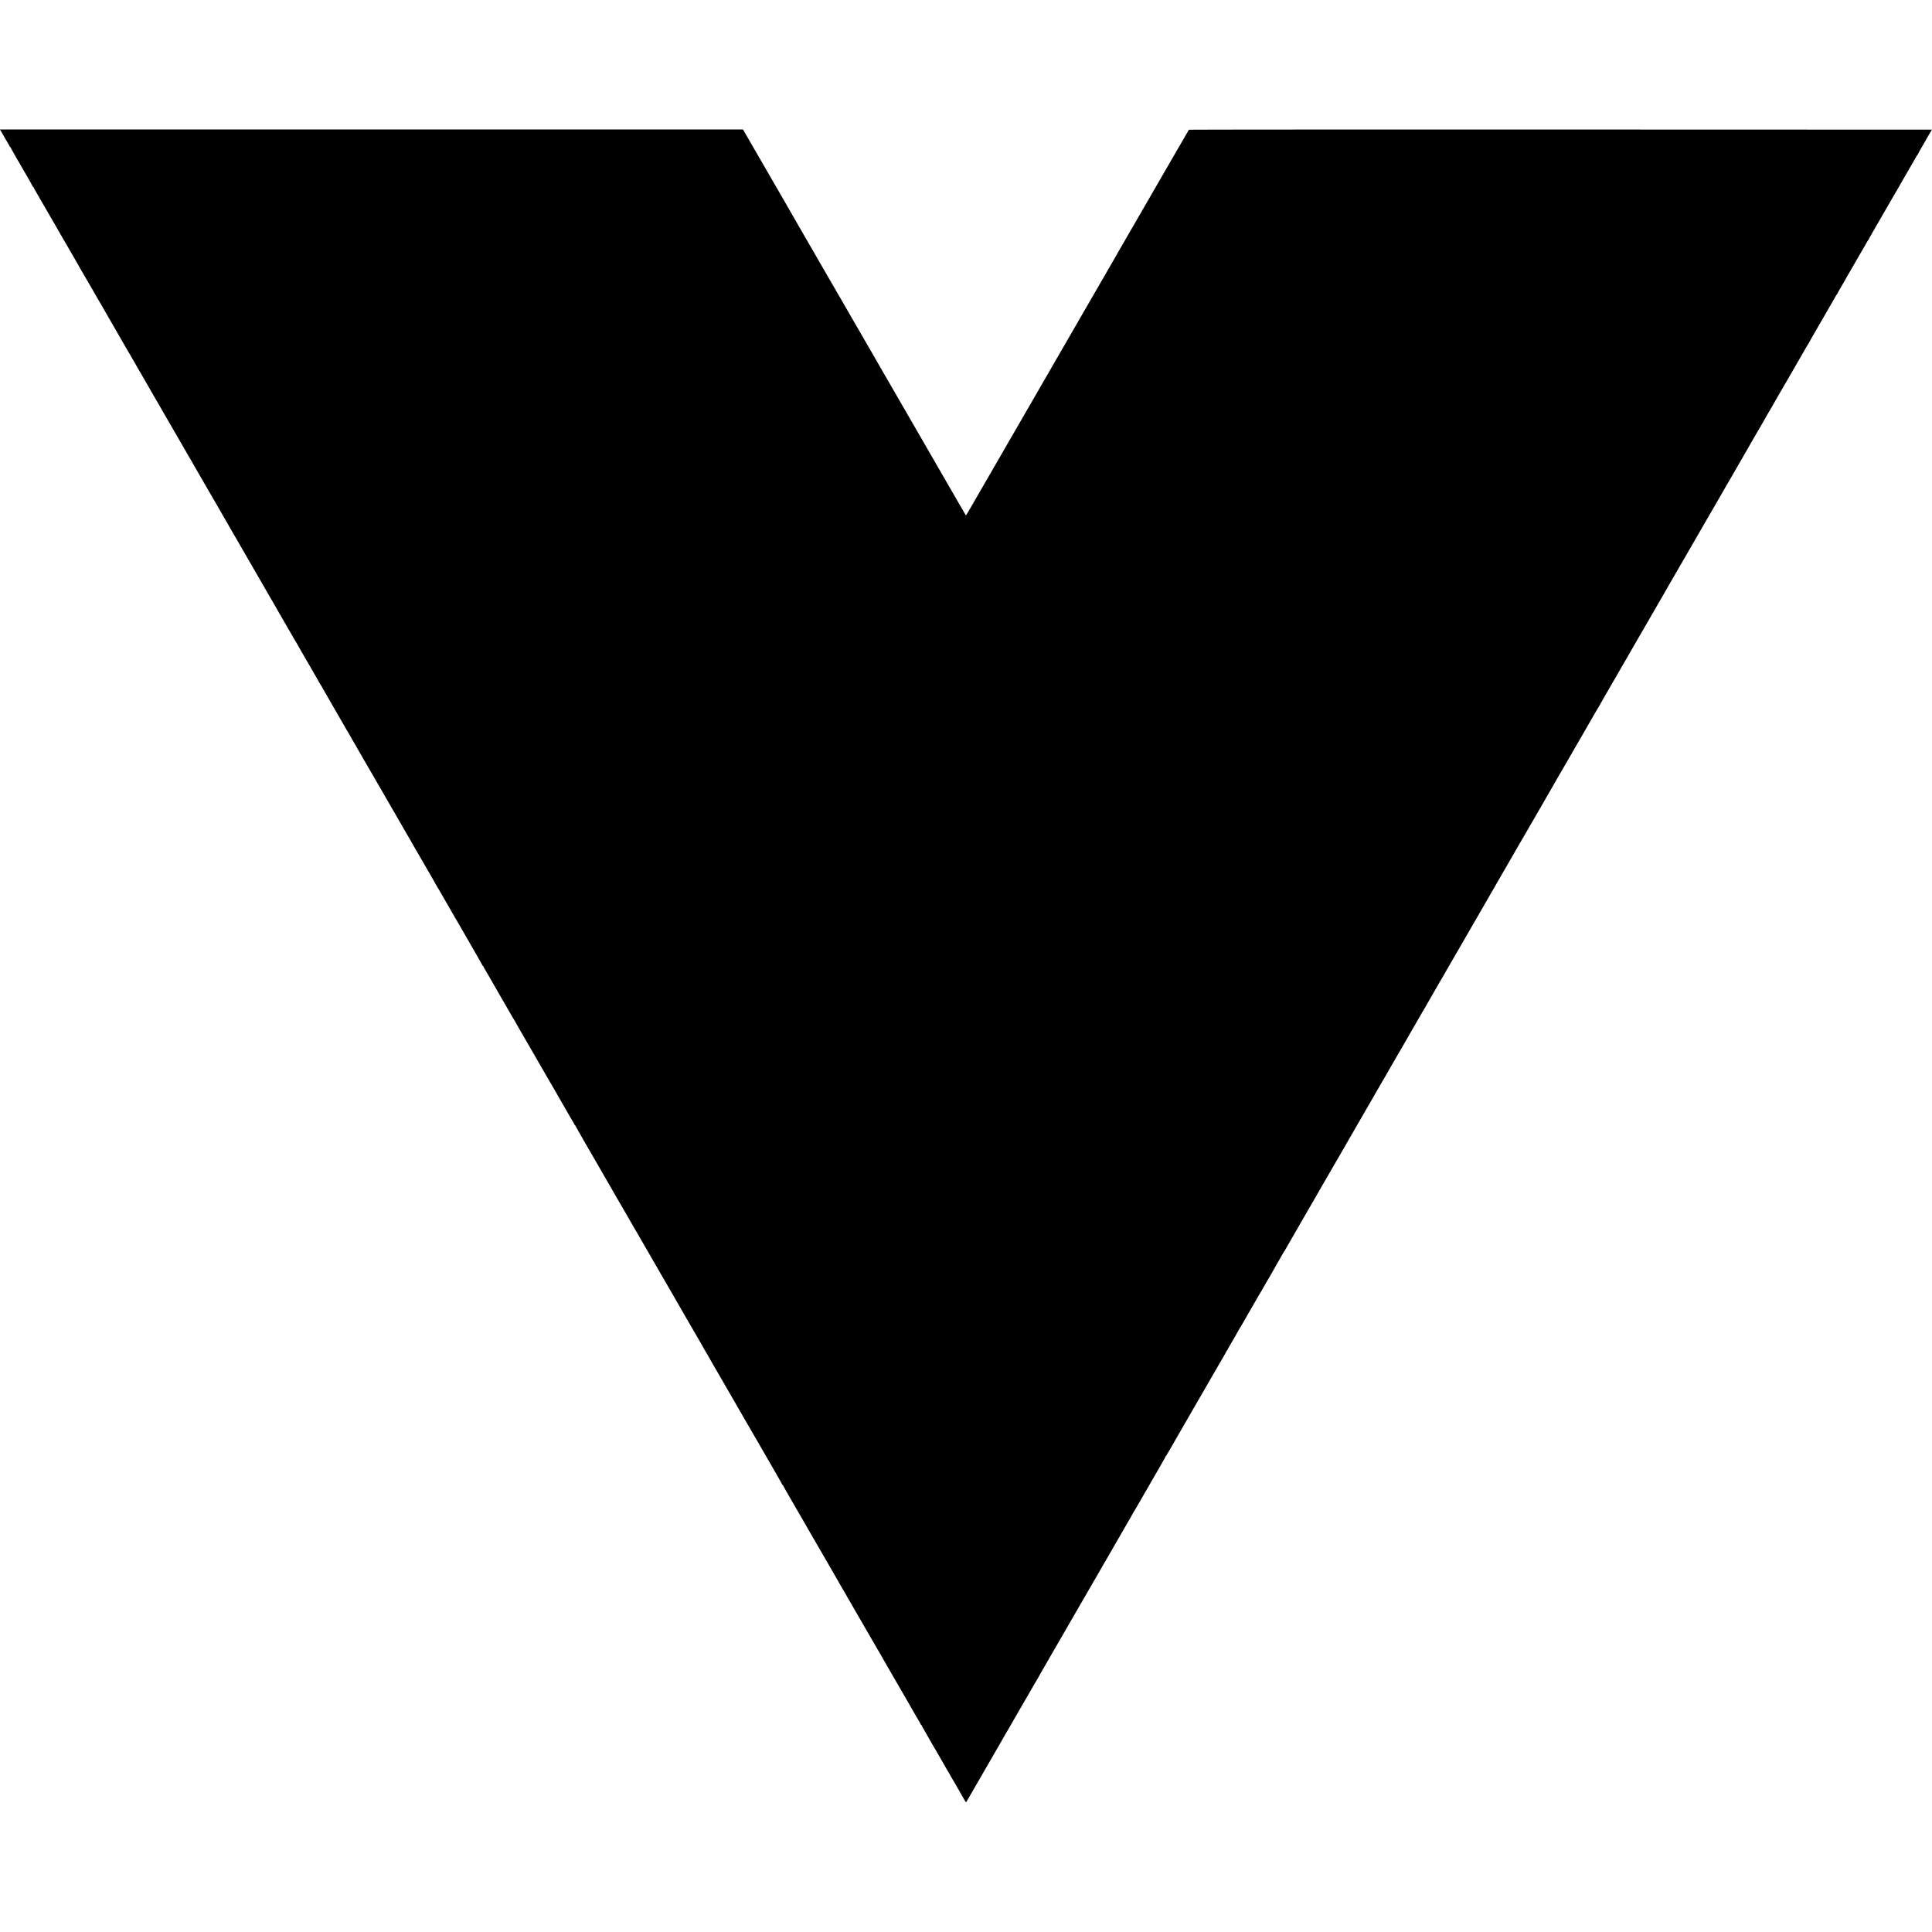
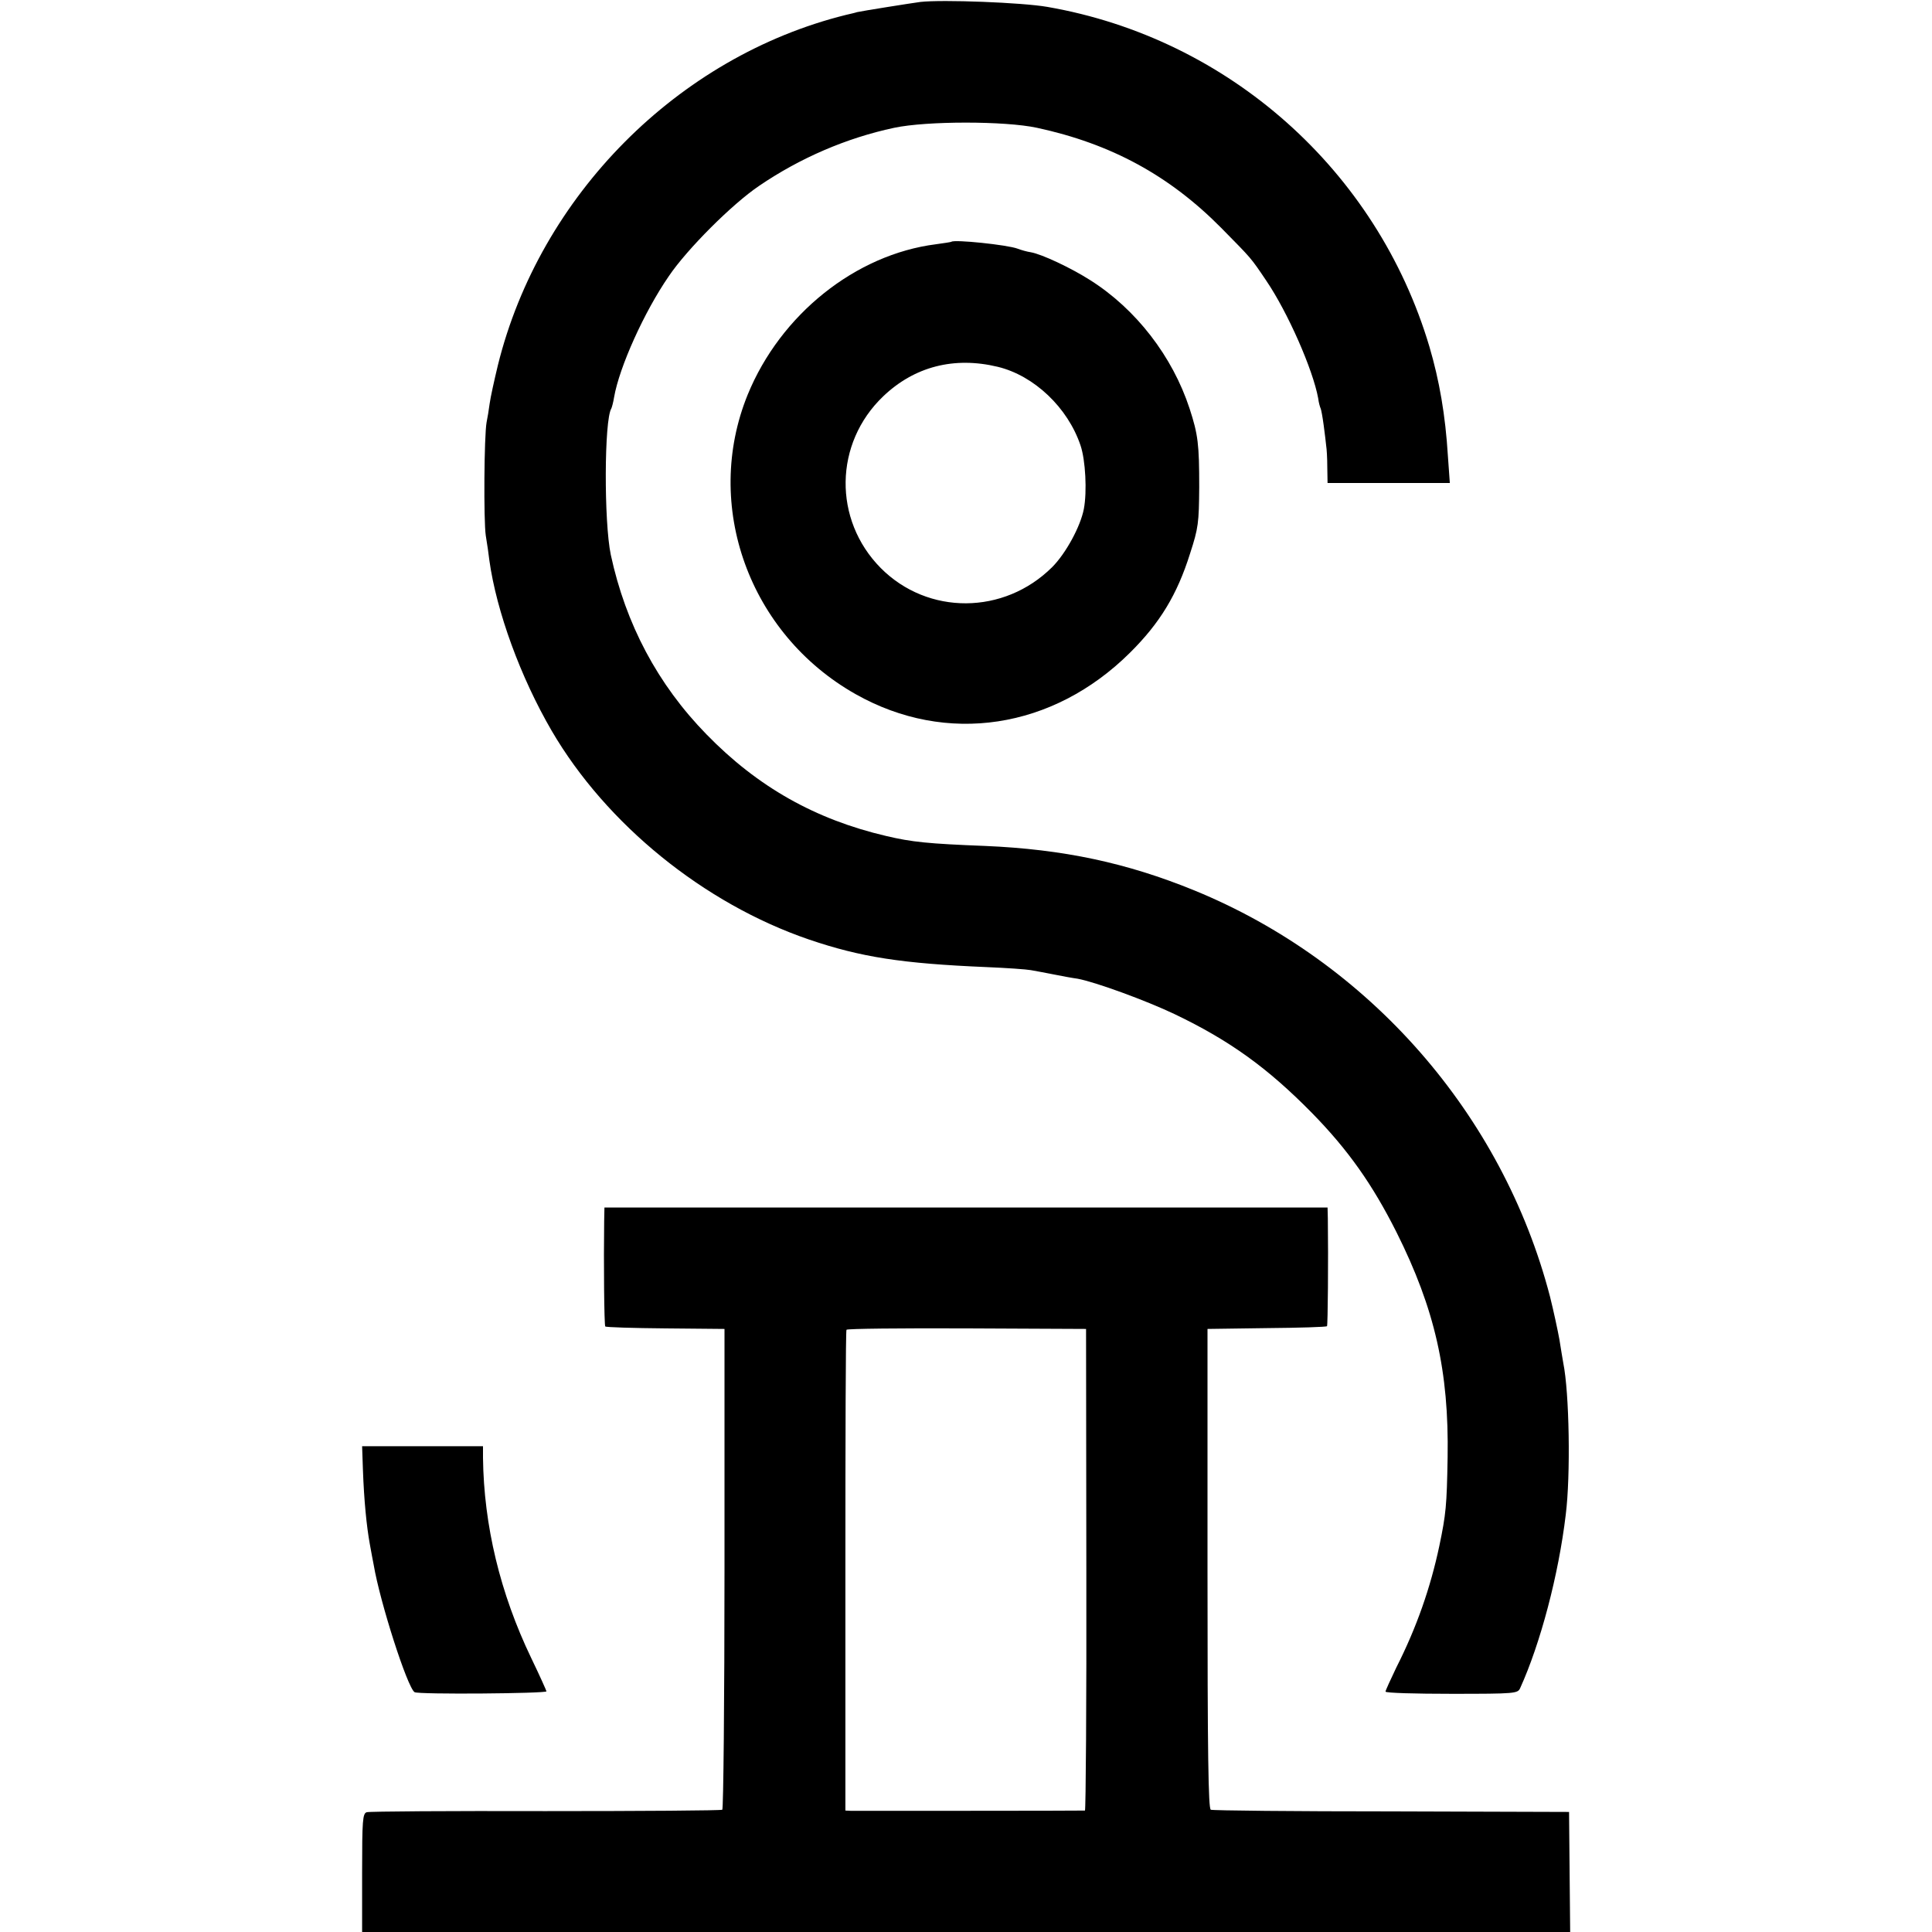
- <svg xmlns="http://www.w3.org/2000/svg" version="1.0" width="16pt" height="16pt" viewBox="0 0 16 16" preserveAspectRatio="xMidYMid meet">
-   <g transform="translate(0,16) scale(0.00032,-0.00032)" fill="#000000" stroke="none">
-     <path d="M18 46618 c45 -75 122 -207 122 -211 0 -2 25 -45 55 -95 30 -50 55 -96 55 -102 0 -5 5 -10 10 -10 6 0 10 -4 10 -9 0 -5 73 -135 161 -288 89 -153 173 -298 187 -323 14 -25 32 -57 41 -72 88 -149 187 -324 189 -335 2 -7 8 -13 13 -13 5 0 9 -4 9 -10 0 -5 46 -89 103 -187 175 -302 490 -846 507 -876 8 -16 20 -36 25 -45 28 -46 290 -498 339 -585 13 -23 74 -129 136 -236 61 -107 123 -215 137 -240 14 -25 29 -50 33 -56 5 -5 23 -37 40 -70 18 -33 38 -67 44 -75 11 -16 21 -33 63 -109 14 -25 29 -50 33 -56 4 -5 21 -35 38 -65 55 -100 261 -455 269 -465 4 -5 14 -21 20 -35 15 -29 41 -75 103 -180 24 -41 52 -88 60 -105 9 -16 57 -100 107 -185 112 -193 362 -626 380 -660 8 -14 23 -38 33 -55 11 -16 23 -37 27 -45 4 -8 26 -46 48 -85 23 -38 53 -90 67 -115 46 -81 64 -113 178 -310 62 -107 121 -210 132 -227 37 -67 56 -99 85 -148 16 -27 32 -57 36 -65 4 -8 15 -27 25 -42 9 -15 53 -89 96 -165 44 -76 177 -307 296 -513 120 -206 268 -463 330 -570 131 -227 117 -203 200 -348 36 -62 73 -125 82 -140 10 -15 21 -34 25 -42 4 -8 20 -37 36 -65 17 -27 38 -65 48 -82 49 -85 64 -111 87 -153 13 -25 28 -49 32 -55 4 -5 78 -134 165 -285 87 -151 166 -288 176 -305 10 -16 26 -43 35 -59 9 -17 125 -217 257 -445 132 -229 253 -441 270 -471 17 -30 45 -79 64 -108 18 -29 33 -54 33 -57 0 -2 20 -37 44 -77 24 -40 123 -212 221 -383 97 -170 190 -330 205 -355 16 -25 39 -65 53 -90 13 -25 81 -144 152 -265 70 -121 137 -238 150 -260 12 -22 37 -65 55 -95 18 -30 43 -73 55 -95 12 -22 48 -85 80 -140 77 -132 163 -280 190 -330 13 -22 71 -123 130 -225 59 -102 116 -199 126 -217 10 -17 29 -50 43 -72 15 -22 26 -43 26 -45 0 -2 27 -50 60 -106 33 -56 60 -103 60 -105 0 -2 55 -98 90 -155 8 -14 182 -316 239 -414 13 -22 45 -79 72 -124 27 -46 49 -86 49 -89 0 -2 14 -24 30 -48 16 -24 30 -46 30 -49 0 -5 74 -135 100 -176 5 -8 24 -42 43 -75 50 -88 58 -101 262 -455 104 -179 199 -345 213 -370 14 -25 28 -49 32 -55 4 -5 17 -26 28 -45 10 -19 62 -109 114 -200 114 -197 133 -230 170 -295 16 -27 33 -57 38 -65 17 -28 96 -165 103 -180 4 -8 16 -28 26 -45 10 -16 77 -131 148 -255 72 -124 181 -313 243 -420 62 -107 121 -209 131 -227 35 -62 323 -560 392 -678 38 -66 83 -145 100 -175 16 -30 33 -59 37 -65 4 -5 17 -27 29 -47 34 -61 56 -100 90 -156 17 -29 31 -55 31 -57 0 -2 17 -32 39 -67 21 -35 134 -229 251 -433 117 -203 235 -407 261 -451 27 -45 49 -85 49 -88 0 -4 8 -19 19 -34 15 -21 200 -341 309 -533 10 -19 33 -58 51 -87 17 -29 31 -54 31 -56 0 -2 25 -44 55 -94 30 -50 55 -95 55 -98 0 -4 6 -15 14 -23 7 -9 27 -41 43 -71 17 -30 170 -297 342 -594 171 -296 311 -542 311 -547 0 -5 5 -9 10 -9 6 0 10 -4 10 -10 0 -5 22 -47 49 -92 27 -46 58 -99 68 -118 24 -43 81 -140 93 -160 5 -8 66 -114 135 -235 69 -121 130 -227 135 -235 12 -21 259 -447 283 -490 10 -19 28 -47 38 -62 11 -14 19 -29 19 -32 0 -3 37 -69 83 -148 99 -170 305 -526 337 -583 13 -22 31 -53 41 -70 11 -16 22 -37 26 -45 7 -14 82 -146 103 -180 14 -24 181 -311 205 -355 13 -22 46 -80 75 -130 29 -49 64 -110 78 -135 14 -25 51 -88 82 -140 31 -52 59 -102 63 -110 4 -8 18 -33 31 -55 205 -353 284 -489 309 -535 17 -30 45 -78 62 -106 18 -28 36 -60 39 -72 4 -12 12 -22 17 -22 5 0 9 -4 9 -10 0 -5 109 -197 241 -427 133 -230 250 -431 259 -448 51 -90 222 -385 280 -485 37 -63 78 -135 92 -160 14 -25 67 -117 118 -205 51 -88 101 -175 111 -193 34 -58 55 -95 149 -257 51 -88 101 -173 110 -190 9 -16 76 -131 147 -255 72 -124 140 -241 151 -260 61 -108 281 -489 355 -615 38 -66 77 -133 87 -150 35 -63 91 -161 100 -175 14 -23 99 -169 128 -220 54 -97 135 -235 142 -245 4 -5 20 -32 35 -60 26 -48 238 -416 276 -480 10 -16 26 -46 37 -65 30 -53 382 -661 403 -695 10 -16 22 -37 26 -45 4 -8 26 -48 50 -88 24 -41 43 -75 43 -77 0 -2 22 -40 50 -85 27 -45 50 -84 50 -86 0 -3 38 -69 83 -147 84 -142 302 -520 340 -587 10 -19 34 -60 52 -90 18 -30 44 -75 57 -100 14 -25 45 -79 70 -120 25 -41 56 -96 70 -121 14 -25 77 -133 138 -240 62 -107 122 -210 132 -229 25 -43 310 -535 337 -581 11 -19 26 -45 34 -59 17 -32 238 -414 266 -460 11 -19 24 -41 28 -49 3 -7 75 -133 160 -278 84 -146 153 -269 153 -274 0 -5 5 -9 10 -9 6 0 10 -4 10 -10 0 -5 82 -150 181 -322 182 -314 201 -346 240 -415 12 -21 80 -139 152 -263 71 -124 141 -245 155 -270 14 -25 28 -49 32 -55 6 -8 145 -248 220 -380 37 -66 209 -362 229 -395 11 -19 24 -42 28 -49 4 -8 67 -118 140 -243 73 -125 133 -230 133 -233 0 -2 15 -28 33 -57 19 -29 47 -78 64 -108 17 -30 53 -93 79 -139 53 -90 82 -141 157 -272 82 -142 115 -199 381 -659 142 -245 268 -463 281 -485 12 -22 71 -125 132 -230 60 -104 172 -298 248 -430 76 -132 146 -253 156 -270 11 -16 22 -36 26 -44 3 -8 30 -54 60 -103 29 -49 53 -91 53 -93 0 -3 18 -34 40 -70 22 -36 40 -67 40 -69 0 -2 37 -66 81 -142 45 -77 98 -168 119 -204 20 -36 47 -81 58 -100 12 -19 27 -47 33 -62 6 -16 15 -28 20 -28 5 0 9 -4 9 -9 0 -6 63 -118 140 -251 77 -133 140 -243 140 -245 0 -2 18 -33 41 -70 22 -37 49 -83 60 -101 10 -19 29 -51 40 -71 25 -45 109 -189 126 -218 7 -11 17 -29 22 -40 6 -11 22 -38 35 -60 14 -22 37 -62 52 -90 14 -27 35 -62 45 -77 11 -14 19 -29 19 -32 0 -3 18 -35 40 -71 22 -36 40 -67 40 -69 0 -2 19 -35 42 -72 23 -38 55 -94 72 -124 26 -47 139 -244 171 -298 6 -9 21 -36 34 -60 28 -48 37 -51 51 -19 6 12 19 36 29 52 10 17 27 46 38 65 11 19 104 181 208 360 103 179 199 345 213 370 14 25 42 74 64 109 21 34 38 65 38 67 0 2 18 33 40 69 22 36 40 67 40 69 0 3 177 310 199 346 16 26 136 234 140 244 2 5 25 44 52 88 27 44 49 81 49 84 0 2 18 34 40 70 22 36 40 67 40 69 0 2 20 36 43 77 35 58 169 289 297 513 9 17 50 86 90 155 40 69 86 150 103 180 16 30 35 62 41 70 6 8 16 24 22 35 35 64 72 129 167 293 59 100 116 199 127 220 11 20 30 53 41 72 43 72 1070 1850 1121 1940 14 25 65 113 113 195 48 83 96 166 107 185 10 19 28 50 38 68 11 18 73 124 137 235 64 111 175 303 246 427 71 124 173 299 225 390 52 91 116 202 143 248 27 45 49 85 49 89 0 4 6 14 14 22 7 9 28 43 46 76 26 47 251 436 378 655 11 19 29 51 40 70 11 19 101 176 201 348 99 172 181 317 181 323 0 5 5 9 10 9 6 0 10 5 10 11 0 6 8 23 18 37 11 15 32 52 49 82 16 30 130 228 253 440 122 212 234 405 248 430 13 25 39 70 57 100 39 65 69 117 130 225 25 44 50 87 55 95 12 19 78 134 220 380 61 107 129 224 150 260 161 277 222 382 246 425 15 28 47 83 71 123 24 41 43 78 43 83 0 5 4 9 8 9 4 0 13 12 19 28 7 15 23 45 36 67 66 110 277 478 277 483 0 3 6 13 14 21 7 9 27 41 43 71 17 30 45 80 63 110 34 57 375 649 394 685 6 11 16 27 22 35 6 8 26 42 44 75 18 33 41 74 51 90 10 17 24 41 32 55 54 97 72 128 88 152 11 14 19 28 19 30 0 3 79 141 175 308 96 167 175 305 175 308 0 3 6 13 14 21 7 9 26 39 41 66 33 60 276 483 338 587 24 40 46 80 50 88 4 8 13 24 20 35 14 23 95 163 125 215 11 19 52 91 92 160 40 69 80 139 90 155 9 17 103 179 207 360 105 182 200 346 211 365 103 181 463 802 489 845 7 11 15 27 19 35 4 8 29 51 55 95 64 110 828 1433 848 1470 9 17 24 41 33 55 9 14 29 48 45 77 15 28 52 93 82 145 30 51 62 107 71 123 17 30 231 398 400 690 51 88 103 179 115 202 12 23 26 48 32 55 6 7 24 38 40 68 17 30 61 107 98 170 37 63 84 144 103 180 19 36 41 72 48 81 8 8 14 18 14 21 0 4 27 51 59 106 32 55 72 124 89 154 16 29 71 125 122 213 51 88 104 180 118 205 13 25 28 50 32 55 4 6 17 26 28 45 11 19 45 80 77 135 31 55 66 116 77 135 11 19 88 152 171 295 401 694 620 1072 650 1125 11 19 87 152 170 295 83 143 158 273 166 288 9 16 21 36 26 45 6 9 31 52 55 96 25 43 54 94 66 115 11 20 95 164 186 321 91 157 173 299 182 315 9 17 26 46 37 65 12 19 66 114 121 210 56 96 108 186 117 200 8 14 24 40 34 59 24 45 383 664 412 713 5 9 17 29 26 45 15 28 120 210 241 419 36 61 68 117 72 125 4 8 12 23 19 34 35 57 245 420 262 453 11 20 35 61 53 90 17 29 32 54 32 56 0 3 28 51 62 108 33 57 70 119 80 138 10 19 23 42 28 50 5 8 32 53 59 100 27 47 149 258 271 470 122 212 234 405 248 430 30 53 62 108 80 135 6 11 15 27 19 35 4 8 85 150 181 315 96 165 187 323 202 350 31 56 116 202 130 225 5 8 25 42 43 75 19 33 92 159 162 280 149 257 157 271 202 350 19 33 38 67 43 75 9 14 228 392 275 475 12 22 55 96 95 165 40 69 80 139 90 155 24 42 202 350 221 383 9 15 27 47 41 72 14 25 75 131 136 236 61 106 121 210 134 232 99 172 271 470 279 482 5 8 23 40 40 70 18 30 81 141 142 245 60 105 121 210 135 235 14 25 71 124 127 220 56 96 143 247 194 335 51 88 96 167 102 175 14 24 180 311 204 355 23 43 340 590 356 615 5 8 50 87 101 175 171 301 517 898 582 1008 25 43 46 81 46 83 0 2 12 23 27 47 14 23 40 67 56 97 16 30 35 62 42 70 7 8 15 22 18 30 4 8 20 38 37 65 16 28 33 57 37 65 6 12 111 196 143 250 5 8 55 95 112 193 57 98 113 195 126 215 12 20 27 46 32 57 6 11 14 27 20 35 5 8 76 130 156 270 80 140 165 287 187 325 23 39 52 90 66 115 13 25 30 52 37 61 8 8 14 18 14 21 0 4 41 77 92 165 50 87 175 302 276 478 101 176 208 360 236 408 28 49 67 117 86 152 19 35 41 70 48 77 6 6 12 15 12 19 0 7 124 224 167 291 12 21 23 40 23 42 0 2 21 40 46 83 26 43 55 92 64 109 54 95 327 568 354 614 19 30 45 75 59 100 71 128 82 145 89 148 4 2 8 8 8 13 0 5 42 82 94 172 311 538 496 858 518 897 14 25 40 70 58 100 18 30 42 71 53 90 10 19 79 139 152 265 73 127 142 246 153 265 10 19 43 76 72 125 29 50 63 108 75 130 65 116 80 140 87 143 4 2 8 8 8 12 0 8 114 212 140 250 6 8 14 24 20 35 5 11 54 97 108 190 l100 170 -9611 3 c-5286 1 -9614 -1 -9618 -5 -5 -6 -419 -719 -619 -1068 -89 -155 -267 -463 -323 -560 -38 -66 -81 -140 -95 -165 -31 -56 -263 -457 -526 -910 -110 -190 -224 -388 -254 -440 -29 -52 -61 -109 -71 -125 -23 -39 -243 -420 -268 -465 -11 -19 -204 -352 -428 -740 -224 -388 -477 -826 -563 -975 -85 -148 -185 -322 -222 -385 -37 -63 -120 -207 -185 -320 -65 -113 -177 -306 -248 -430 -72 -124 -172 -297 -222 -385 -51 -88 -142 -245 -202 -350 -131 -226 -247 -427 -408 -705 -65 -113 -249 -432 -410 -710 -160 -278 -388 -673 -506 -877 -118 -205 -216 -373 -219 -373 -3 0 -52 82 -109 183 -58 100 -144 250 -192 332 -95 164 -402 696 -647 1120 -85 149 -228 396 -317 550 -212 365 -982 1700 -1008 1745 -10 19 -43 76 -72 125 -29 50 -64 110 -77 135 -14 25 -63 110 -110 190 -47 80 -96 165 -110 190 -14 25 -99 171 -188 325 -89 154 -174 300 -188 325 -13 25 -64 113 -112 195 -48 83 -140 242 -205 355 -65 113 -183 317 -263 454 -79 137 -152 264 -163 282 -50 89 -335 583 -354 614 -12 19 -34 58 -50 85 -15 28 -129 226 -253 440 -124 215 -235 408 -247 430 -12 22 -69 121 -127 220 -58 99 -226 389 -373 645 -148 256 -324 561 -392 678 -67 117 -134 232 -147 255 -13 23 -33 59 -46 80 l-22 37 -9615 0 -9615 0 20 -32z" />
+ <svg xmlns="http://www.w3.org/2000/svg" version="1.0" width="700pt" height="700pt" viewBox="0 0 700 700" preserveAspectRatio="xMidYMid meet">
+   <g transform="translate(0,700) scale(0.1,-0.1)" fill="#000000" stroke="none">
+     <path d="M3335 6993 c-31 -4 -213 -33 -230 -37 -5 -2 -23 -6 -40 -10 -609 -151 -1109 -655 -1261 -1269 -13 -54 -27 -117 -30 -140 -3 -23 -8 -53 -11 -67 -9 -49 -11 -356 -3 -410 5 -30 11 -71 13 -90 26 -186 113 -424 226 -618 198 -339 552 -626 932 -756 188 -64 336 -87 644 -100 72 -3 144 -8 160 -11 17 -3 55 -10 85 -16 30 -6 68 -13 84 -15 65 -12 248 -79 351 -128 201 -96 339 -196 500 -360 130 -133 218 -258 305 -431 139 -278 190 -504 185 -815 -3 -176 -6 -206 -30 -321 -32 -151 -82 -295 -156 -441 -21 -44 -39 -83 -39 -87 0 -5 108 -8 239 -8 233 0 240 1 249 21 73 161 139 409 165 628 18 143 13 442 -9 550 -2 13 -9 51 -14 85 -6 33 -21 103 -34 155 -172 661 -656 1213 -1289 1472 -245 100 -475 149 -758 161 -205 8 -265 14 -358 36 -257 60 -466 178 -651 368 -177 181 -293 400 -347 651 -25 119 -24 489 2 530 2 4 7 22 10 41 19 109 109 309 198 438 66 98 230 262 328 328 147 100 315 173 489 210 118 25 401 25 517 0 269 -58 480 -173 668 -363 111 -113 105 -105 163 -191 78 -115 169 -322 188 -426 2 -17 7 -33 9 -37 2 -4 7 -31 11 -61 4 -30 8 -63 9 -74 2 -11 4 -46 4 -77 l1 -58 221 0 222 0 -7 98 c-9 148 -31 274 -67 396 -190 639 -728 1117 -1384 1231 -92 16 -380 27 -460 18z" />
+     <path d="M3447 6124 c-1 -1 -26 -5 -56 -9 -291 -37 -563 -254 -682 -545 -163 -401 5 -867 391 -1085 329 -186 715 -127 994 150 108 107 171 210 218 360 30 92 32 111 33 240 0 155 -4 190 -35 285 -62 189 -194 360 -360 465 -69 44 -175 94 -215 101 -14 2 -35 8 -48 13 -37 14 -230 34 -240 25z m168 -453 c132 -32 254 -148 300 -285 18 -53 24 -167 12 -230 -12 -63 -65 -161 -115 -211 -174 -173 -450 -175 -621 -3 -173 175 -169 452 9 622 113 108 257 145 415 107z" />
+     <path d="M2189 2575 c-2 -147 0 -377 4 -381 2 -3 101 -6 218 -7 l214 -2 0 -868 c0 -478 -4 -871 -8 -874 -5 -3 -293 -5 -640 -5 -348 1 -639 -1 -648 -4 -15 -4 -17 -28 -17 -219 l0 -215 2189 0 2188 0 -2 217 -2 218 -643 2 c-353 0 -648 3 -655 6 -9 3 -12 197 -12 873 l0 869 215 3 c117 1 216 4 218 7 3 3 5 241 3 390 l-1 40 -1310 0 -1310 0 -1 -50z m1747 -1262 c1 -480 -2 -873 -5 -873 -9 -1 -823 -1 -847 -1 l-21 1 0 868 c0 477 1 870 4 874 2 4 198 6 436 5 l432 -2 1 -872z" />
+     <path d="M1315 1673 c4 -109 13 -202 25 -268 5 -27 11 -61 14 -75 23 -136 122 -444 148 -461 13 -9 478 -5 478 3 -1 4 -25 58 -55 120 -113 235 -172 481 -175 726 l0 42 -219 0 -219 0 3 -87z" />
  </g>
</svg>
